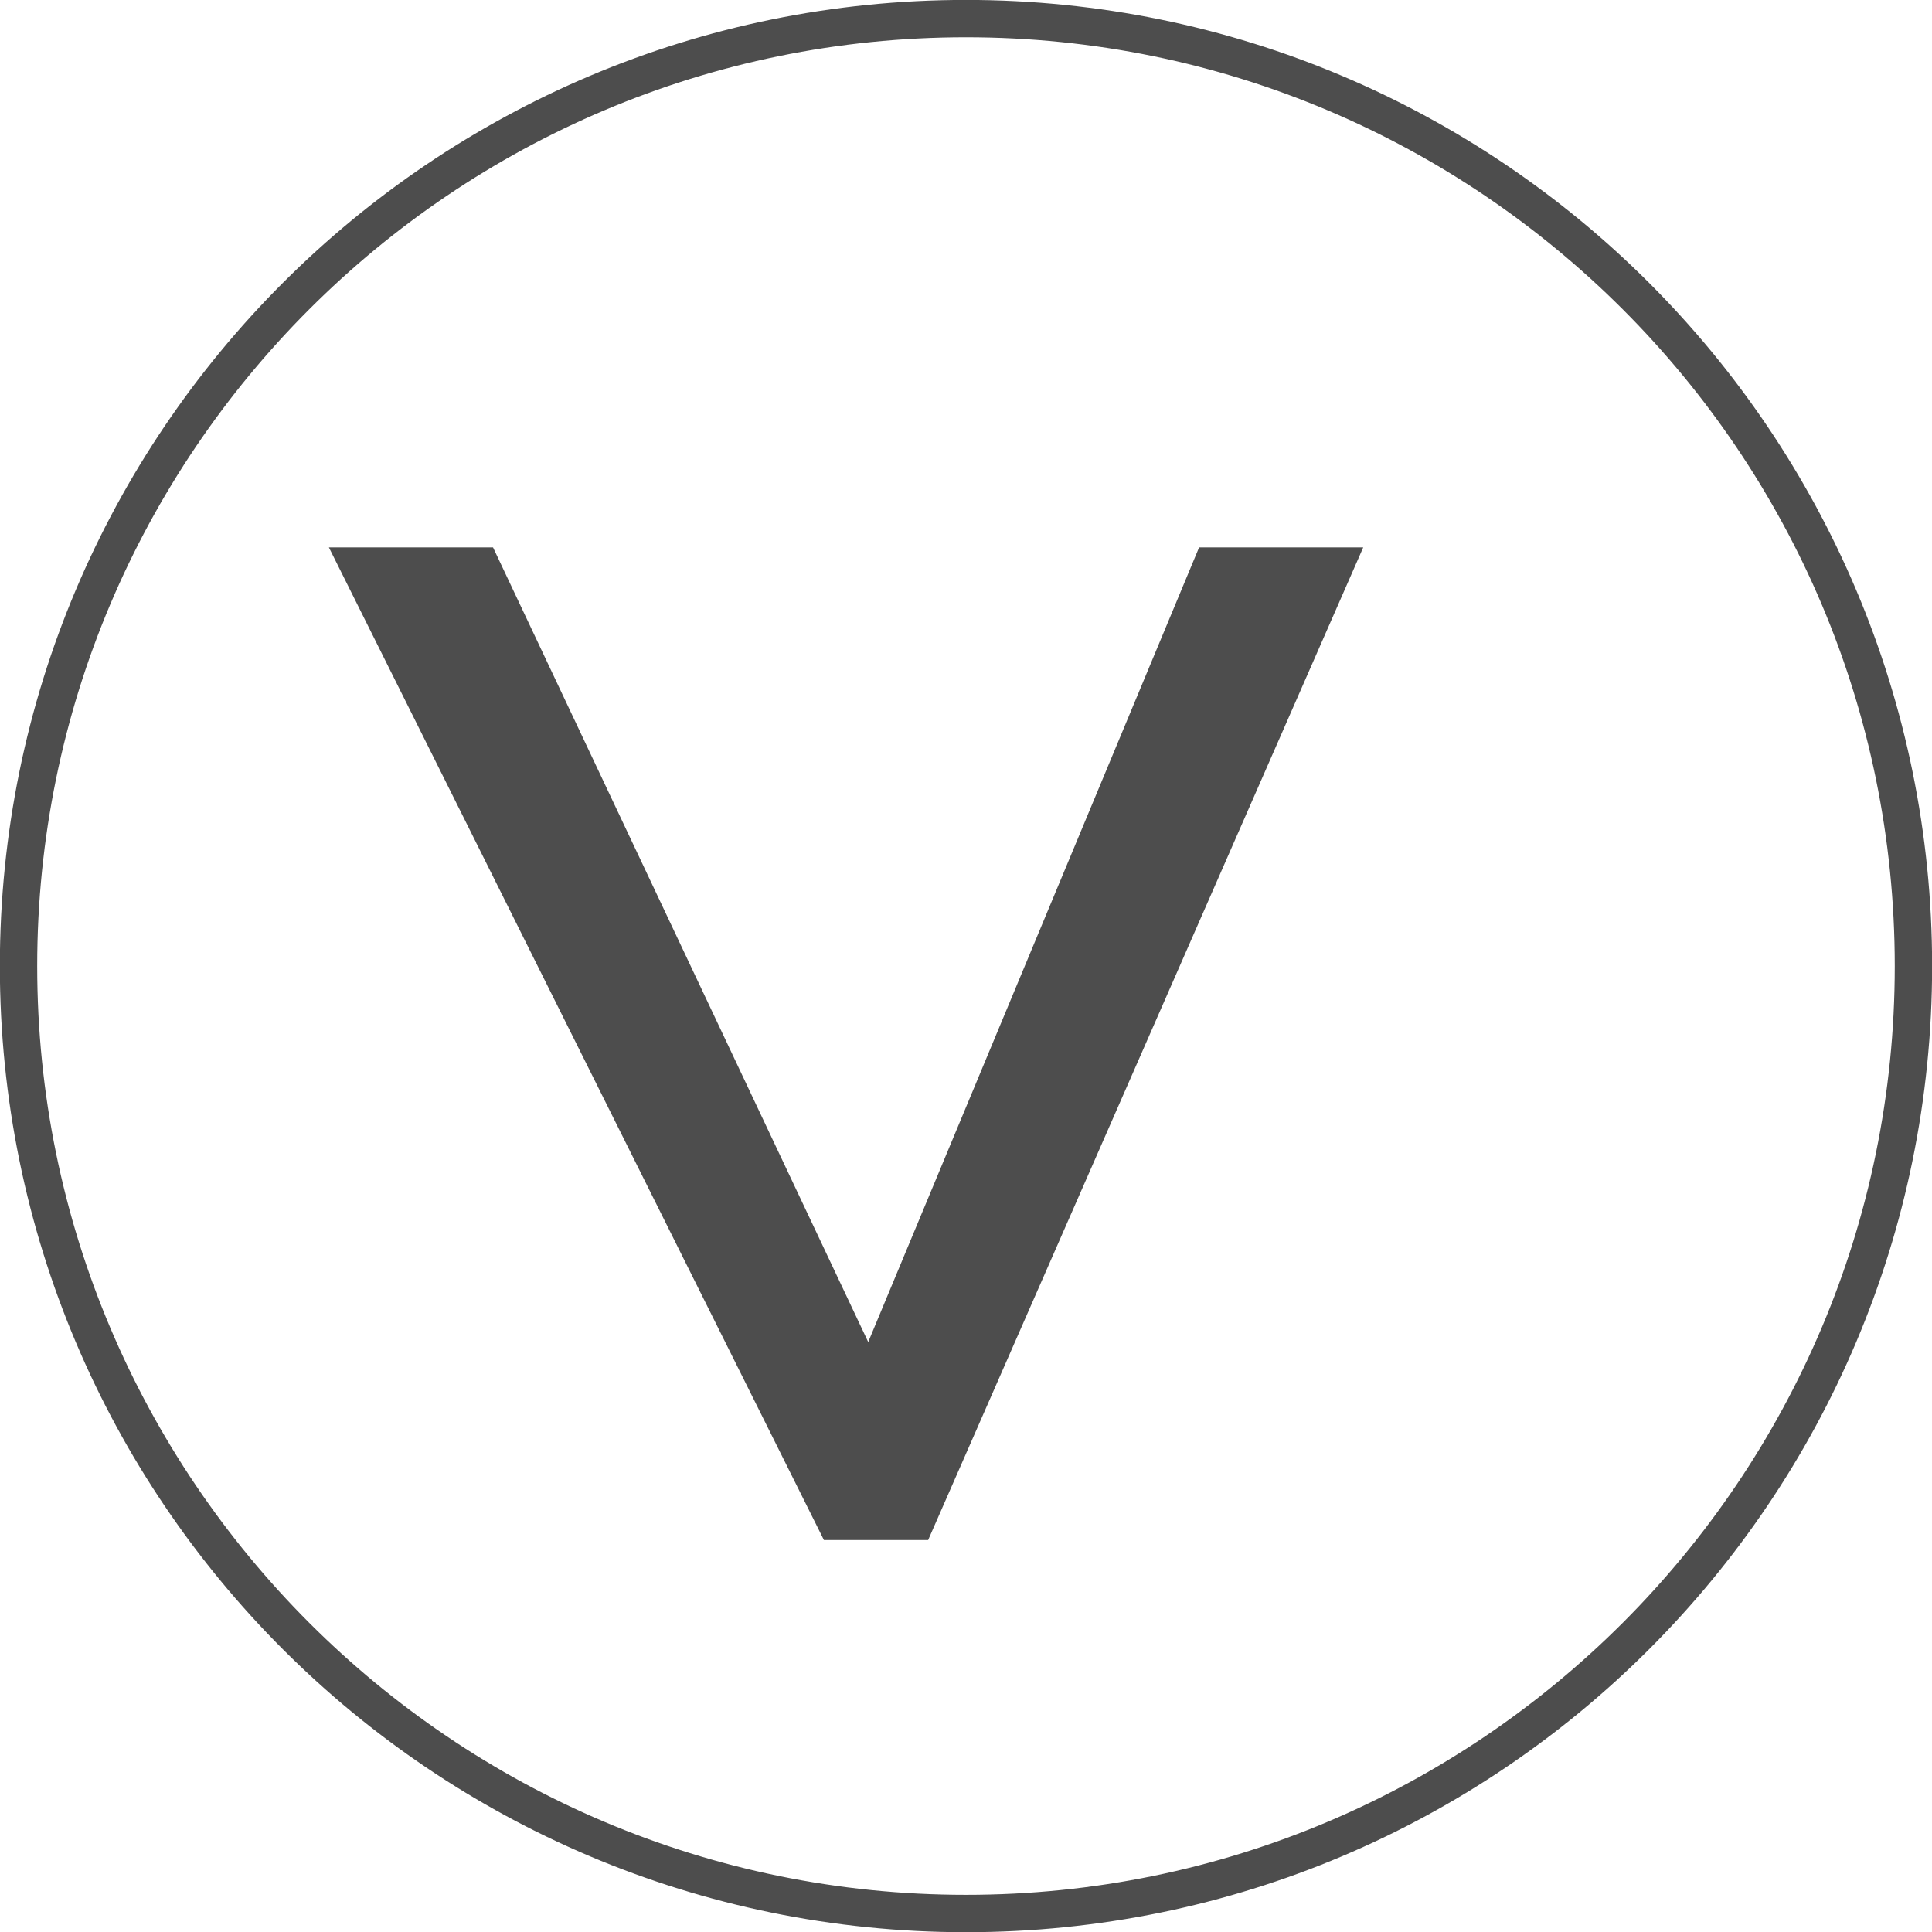
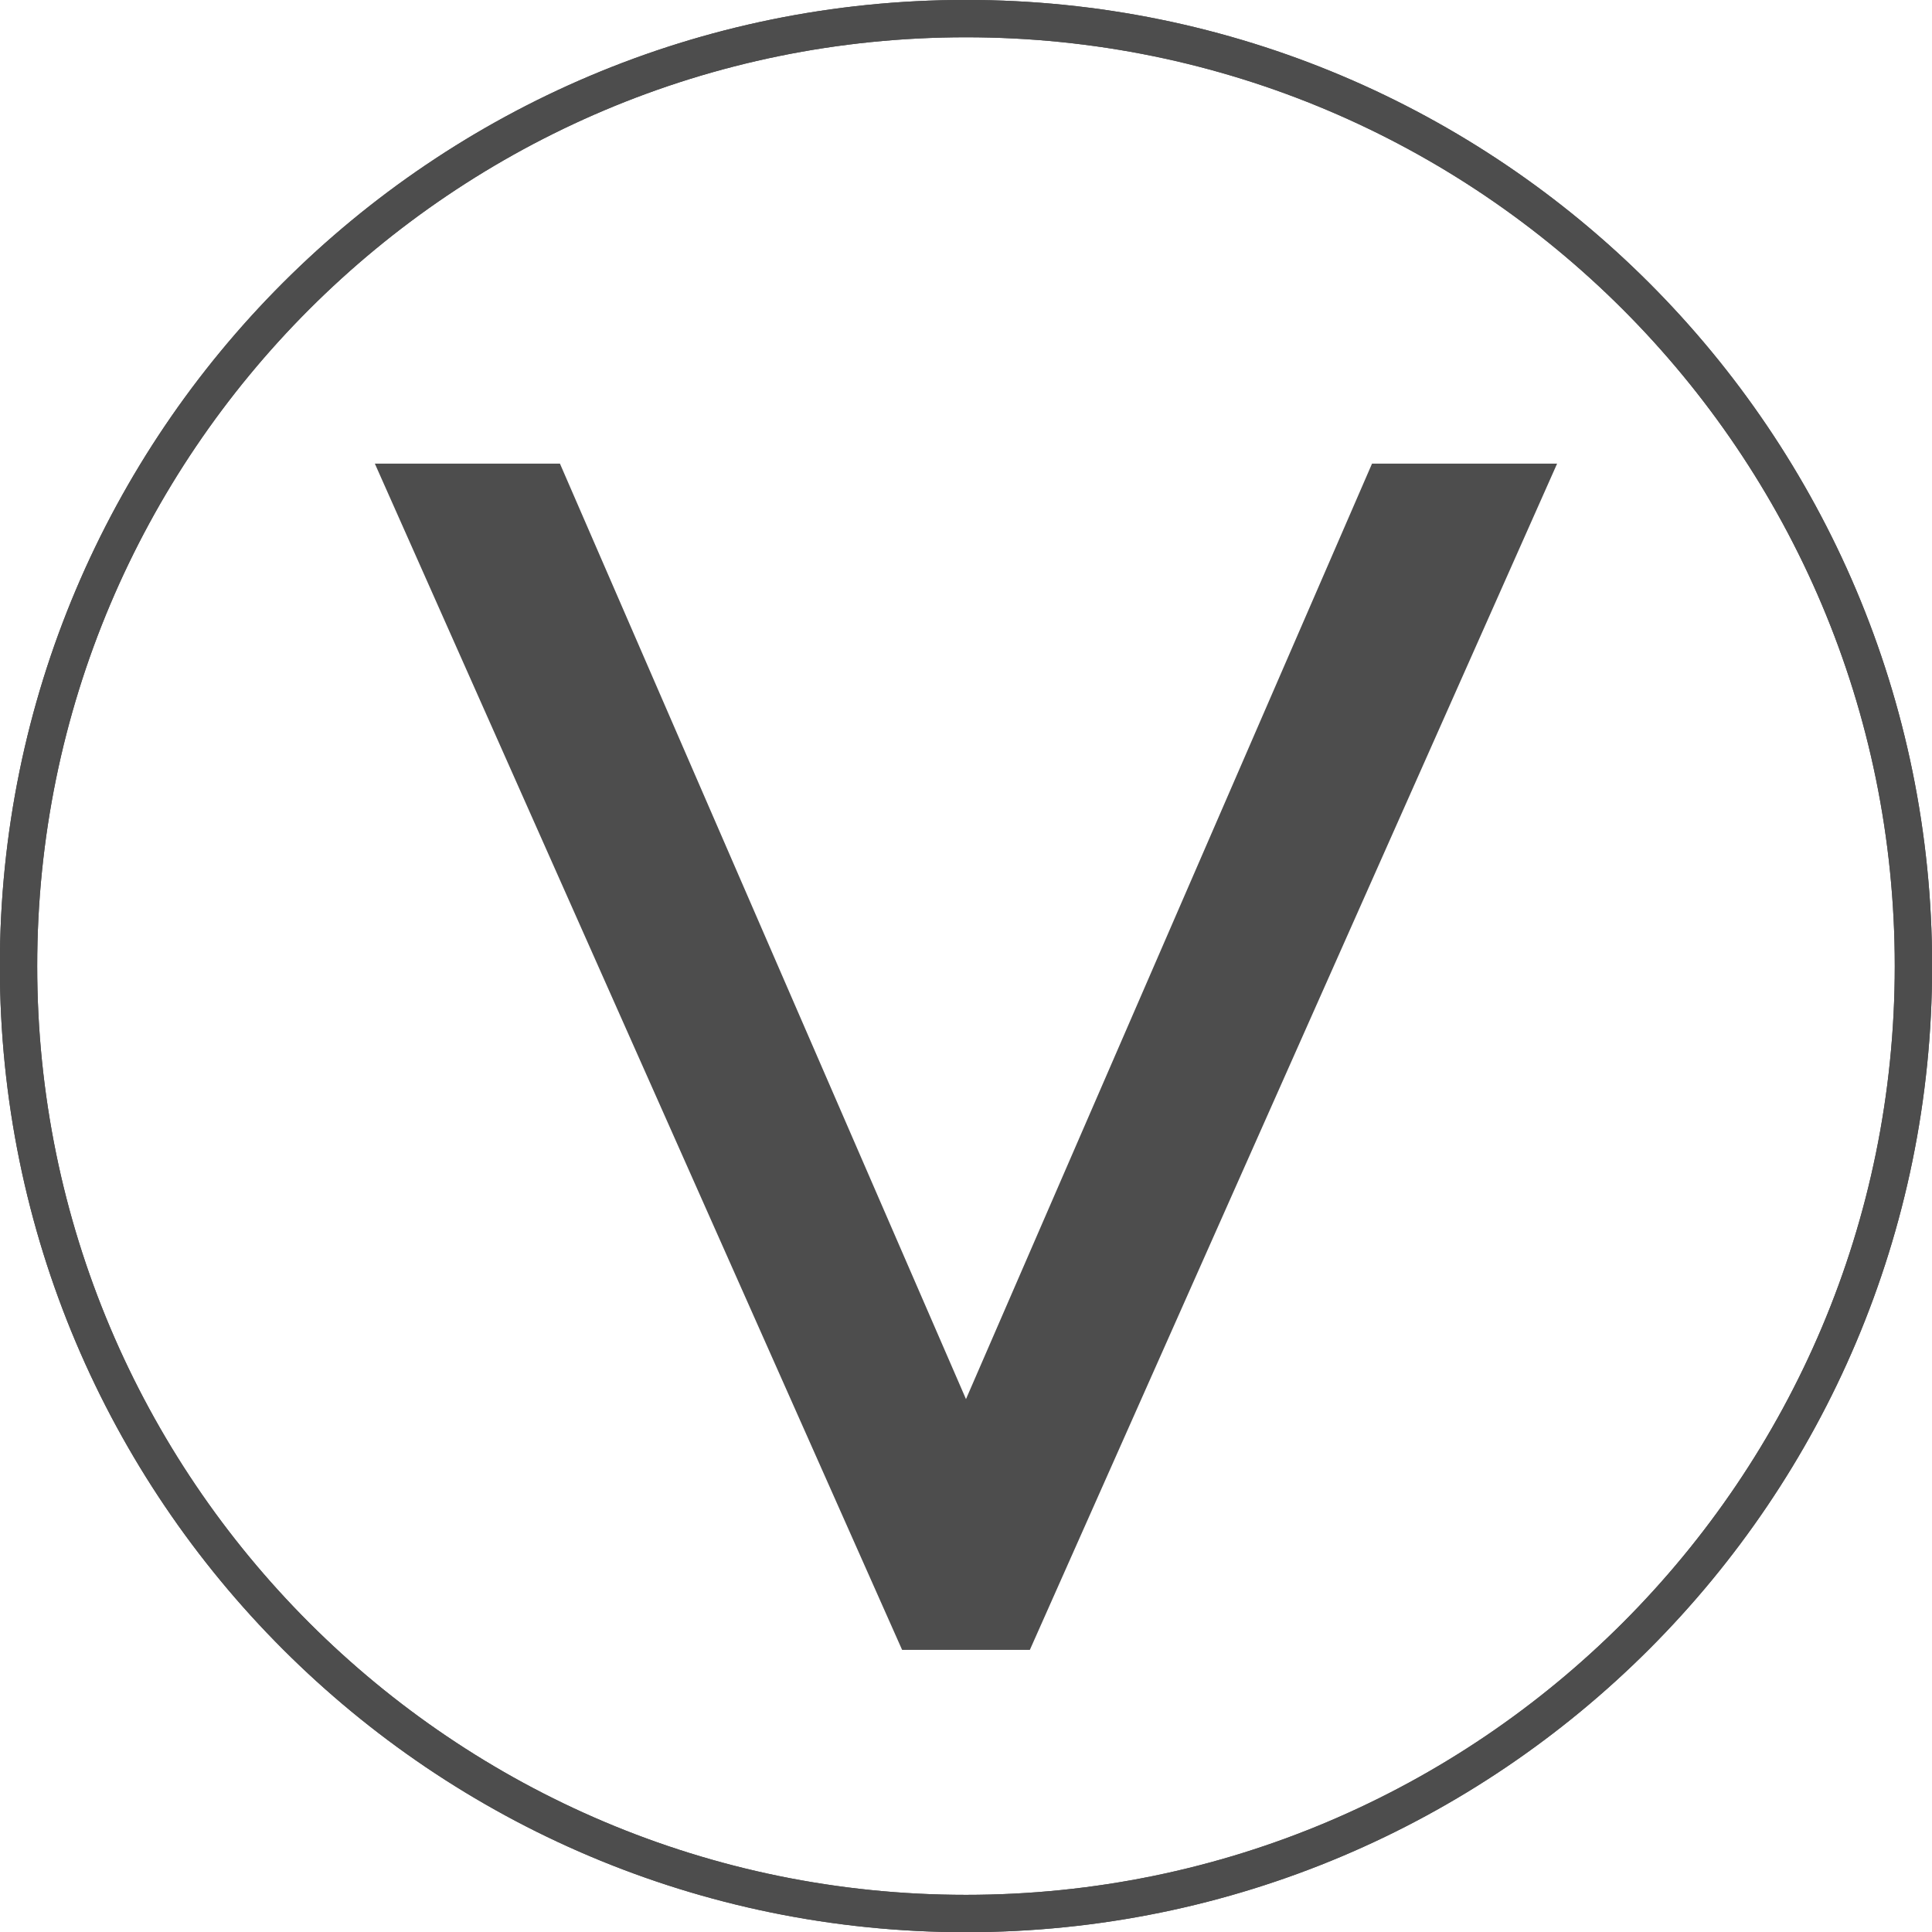
<svg xmlns="http://www.w3.org/2000/svg" width="16.899mm" height="16.899mm" viewBox="0 0 16.899 16.899" version="1.1" id="svg1" xml:space="preserve">
  <defs id="defs1" />
  <g id="layer1" transform="translate(405.7352,-357.6372)">
    <g id="g36" transform="matrix(1.458522,0,0,1.458522,-70.8453,27.51764)">
      <circle style="fill:none;fill-opacity:1;stroke:#4d4d4d;stroke-width:0.224;stroke-miterlimit:1.73;stroke-dasharray:none;stroke-opacity:1" id="circle45" cx="-223.816" cy="-232.132" r="5.682" transform="scale(1,-1)" />
-       <text xml:space="preserve" style="font-style:normal;font-variant:normal;font-weight:normal;font-stretch:normal;font-size:12.625px;line-height:1.4;font-family:'IBM Plex Mono';-inkscape-font-specification:'IBM Plex Mono';letter-spacing:-0.071px;fill:#4d4d4d;fill-opacity:1;stroke:none;stroke-width:0.224;stroke-miterlimit:1.73;stroke-dasharray:none;stroke-opacity:1" x="228.997" y="-219.965" id="text45" transform="matrix(0,1,1,0,0,0)">
-         <tspan id="tspan45" style="fill:#4d4d4d;fill-opacity:1;stroke-width:0.224" x="228.997" y="-219.965">&gt;</tspan>
-       </text>
+       <path d="m -223.433,236.233 3.162,-7.114 h -1.11 l -2.435,5.61 -2.435,-5.61 h -1.11 l 3.162,7.114 z" id="text45" style="font-size:12.625px;line-height:1.4;font-family:'IBM Plex Mono';-inkscape-font-specification:'IBM Plex Mono';letter-spacing:-0.071px;fill:#4d4d4d;stroke-width:0.224;stroke-miterlimit:1.73" aria-label="&gt;" />
+       <circle style="fill:none;fill-opacity:1;stroke:#4d4d4d;stroke-width:0.224;stroke-miterlimit:1.73;stroke-dasharray:none;stroke-opacity:1" id="circle1" cx="-223.816" cy="-232.132" r="5.682" transform="scale(1,-1)" />
    </g>
  </g>
</svg>
